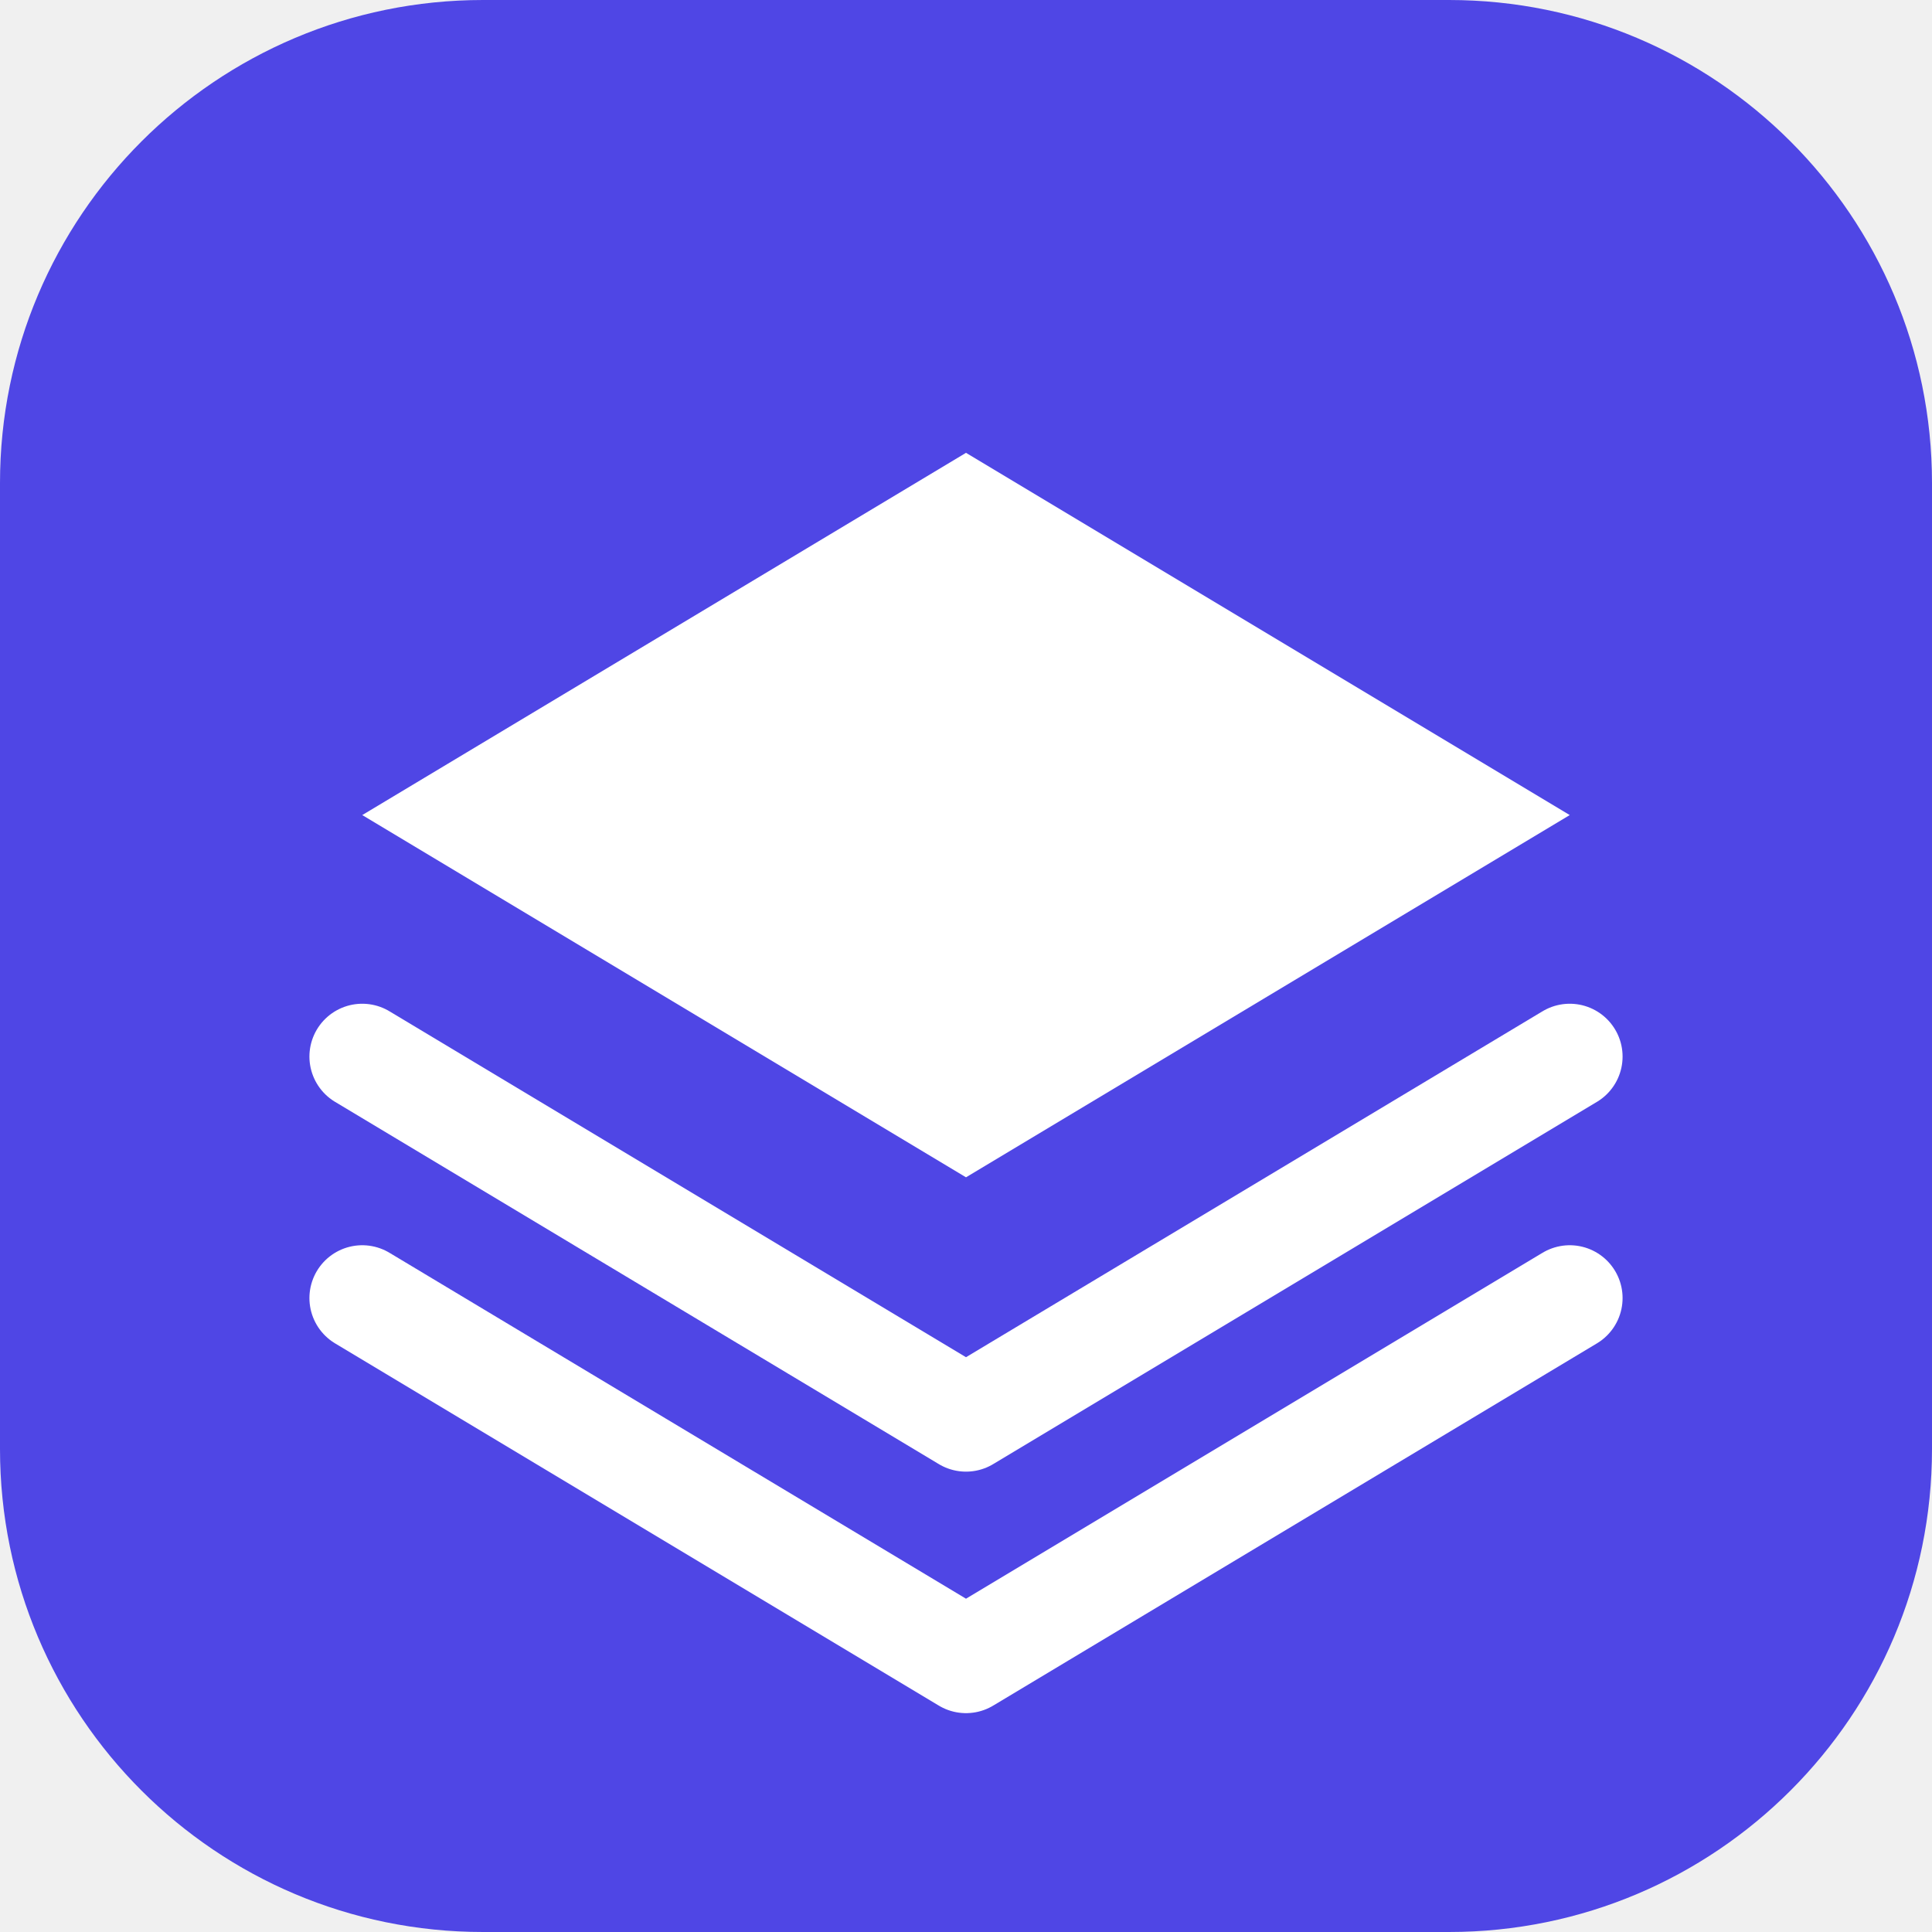
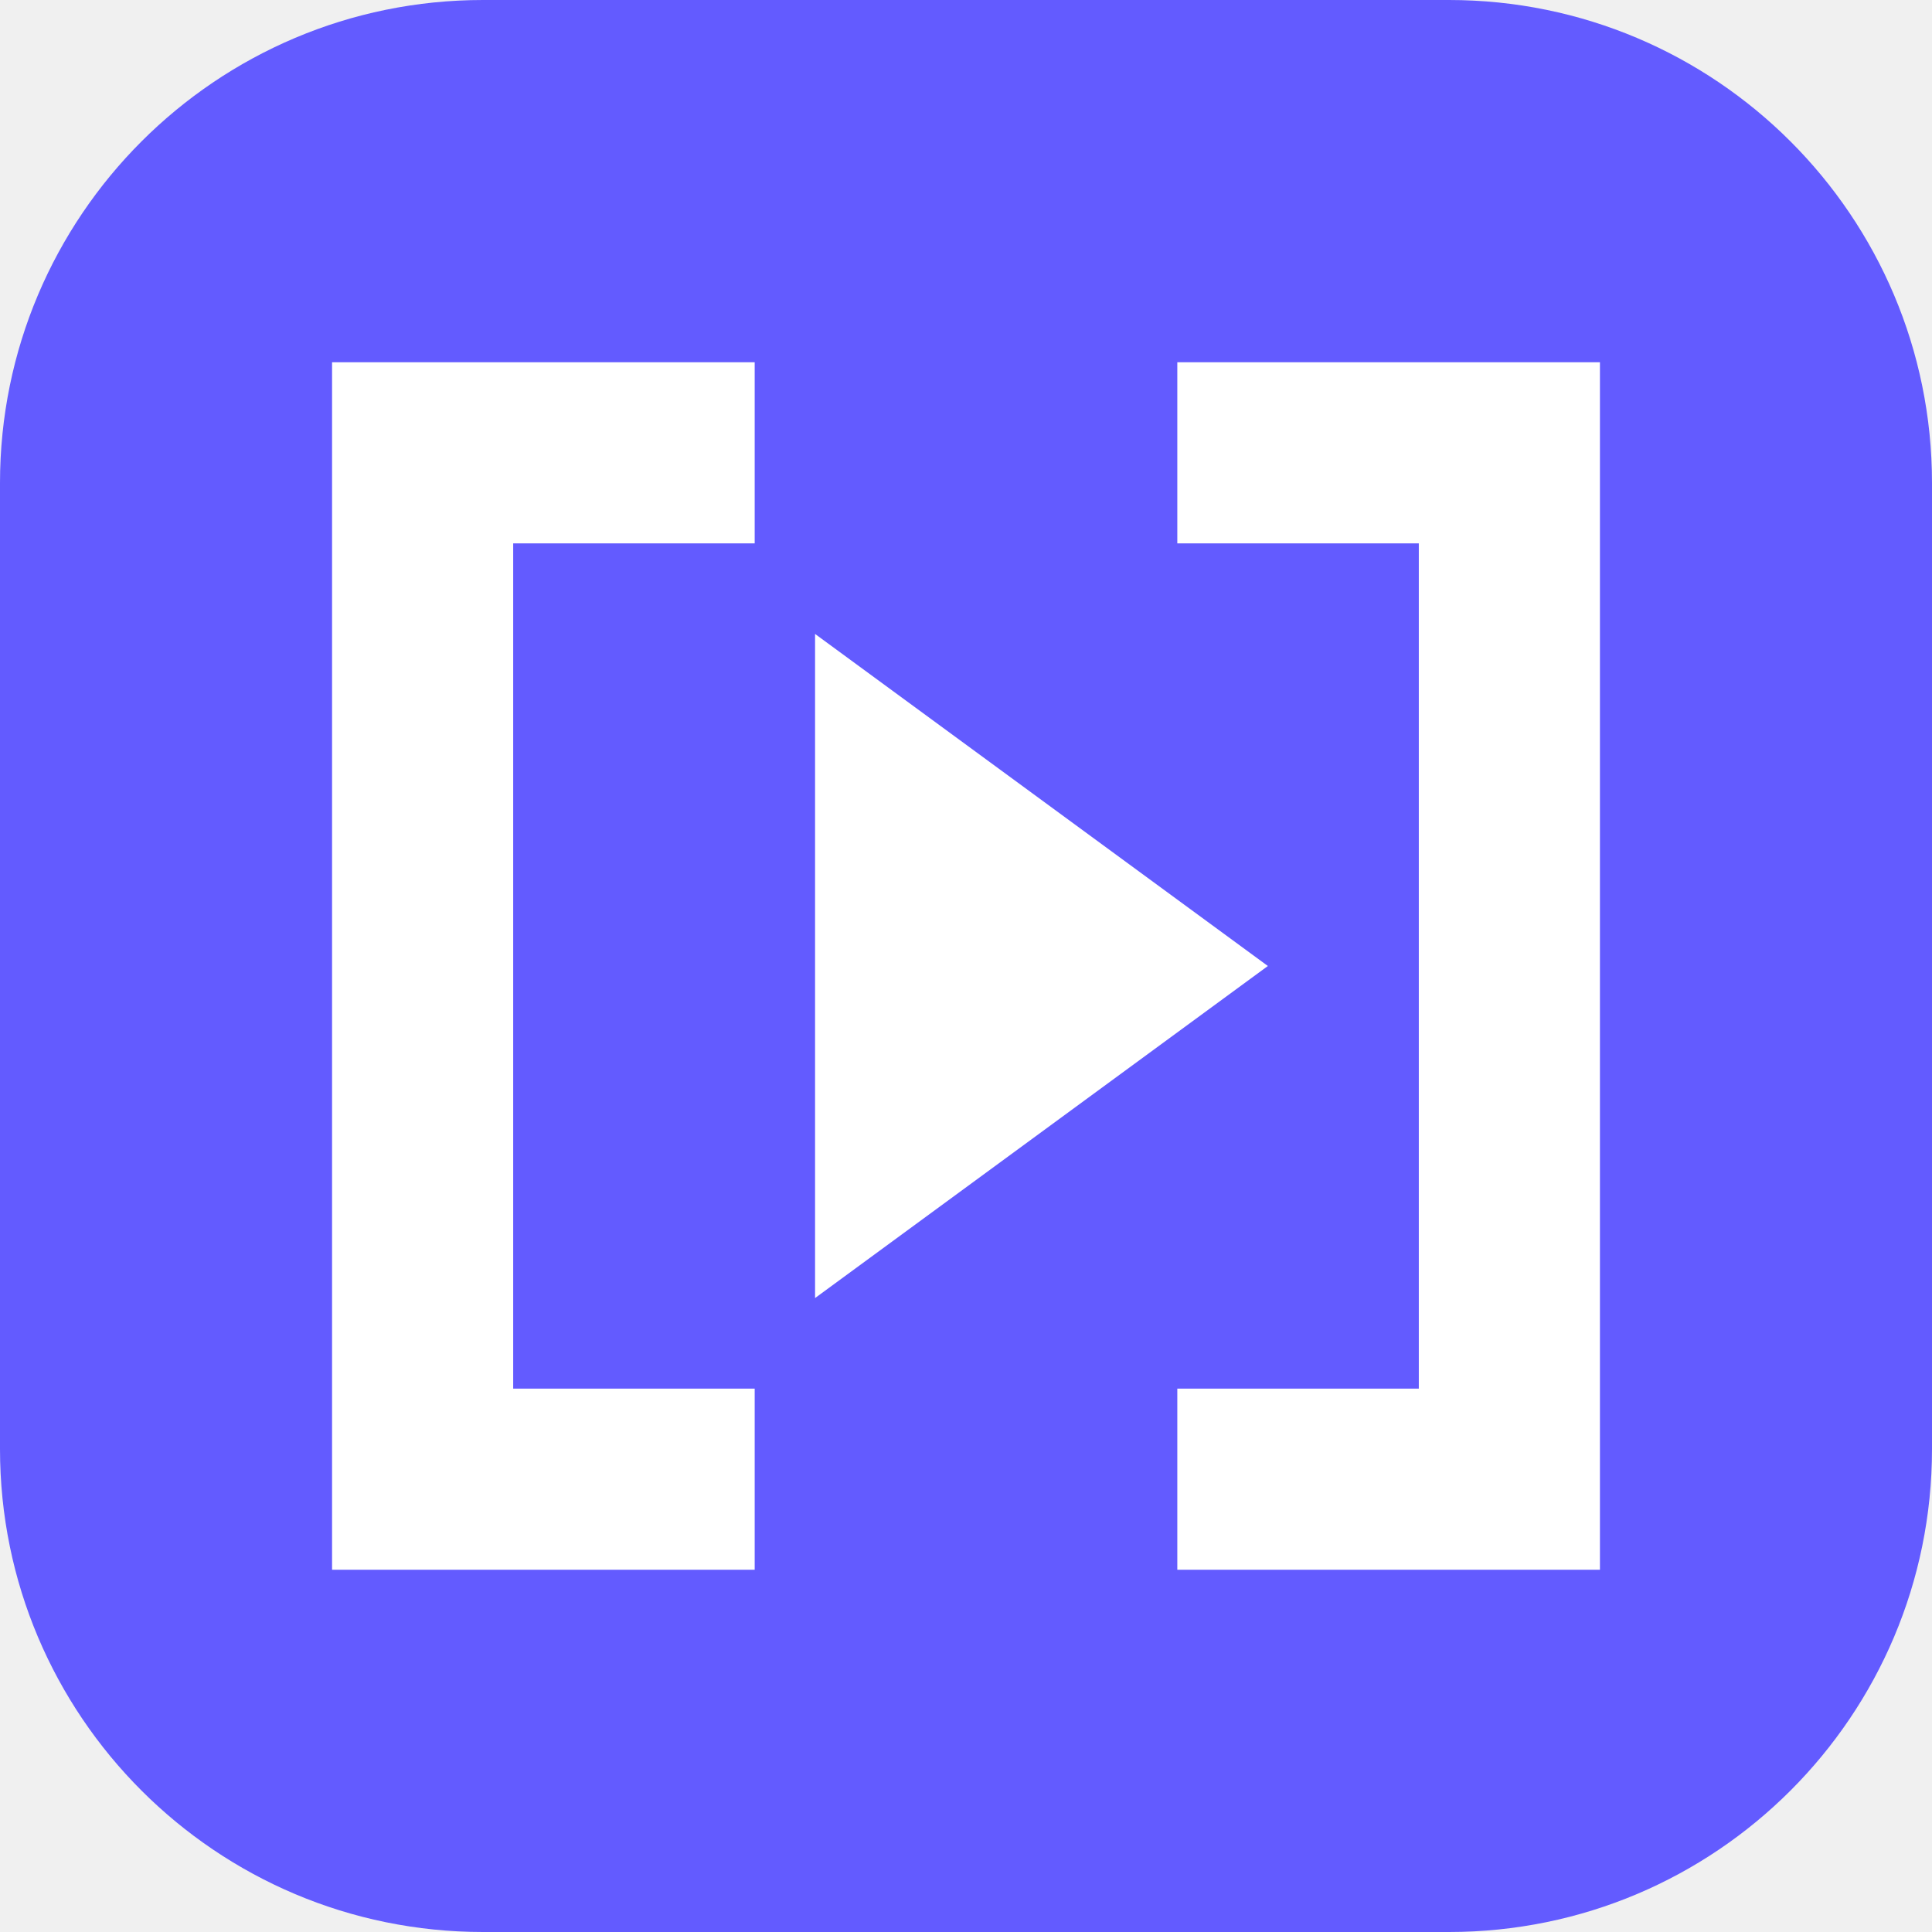
- <svg xmlns="http://www.w3.org/2000/svg" viewBox="0 0 64 64">
-   <rect width="64" height="64" rx="16" fill="#4f46e5" />
-   <g fill="none" stroke="#fff" stroke-linecap="round" stroke-linejoin="round" stroke-width="3.5">
-     <path d="m12 27 20-12 20 12-20 12Z" fill="#fff" stroke="none" />
-     <path d="m12 35 20 12 20-12M12 43l20 12 20-12" />
+ <svg xmlns="http://www.w3.org/2000/svg" width="64" height="64" viewBox="0 0 64 64">
+   <rect width="64" height="64" rx="16" fill="#635BFF" />
+   <g transform="translate(32 32) scale(1) translate(-32 -32)">
+     <path d="M22 15h-8v34h8m20-34h8v34h-8" fill="none" stroke="#FFFFFF" stroke-width="6" stroke-linecap="square" />
+     <path fill="#FFFFFF" d="m27 21 15 11-15 11Z" />
  </g>
</svg>
